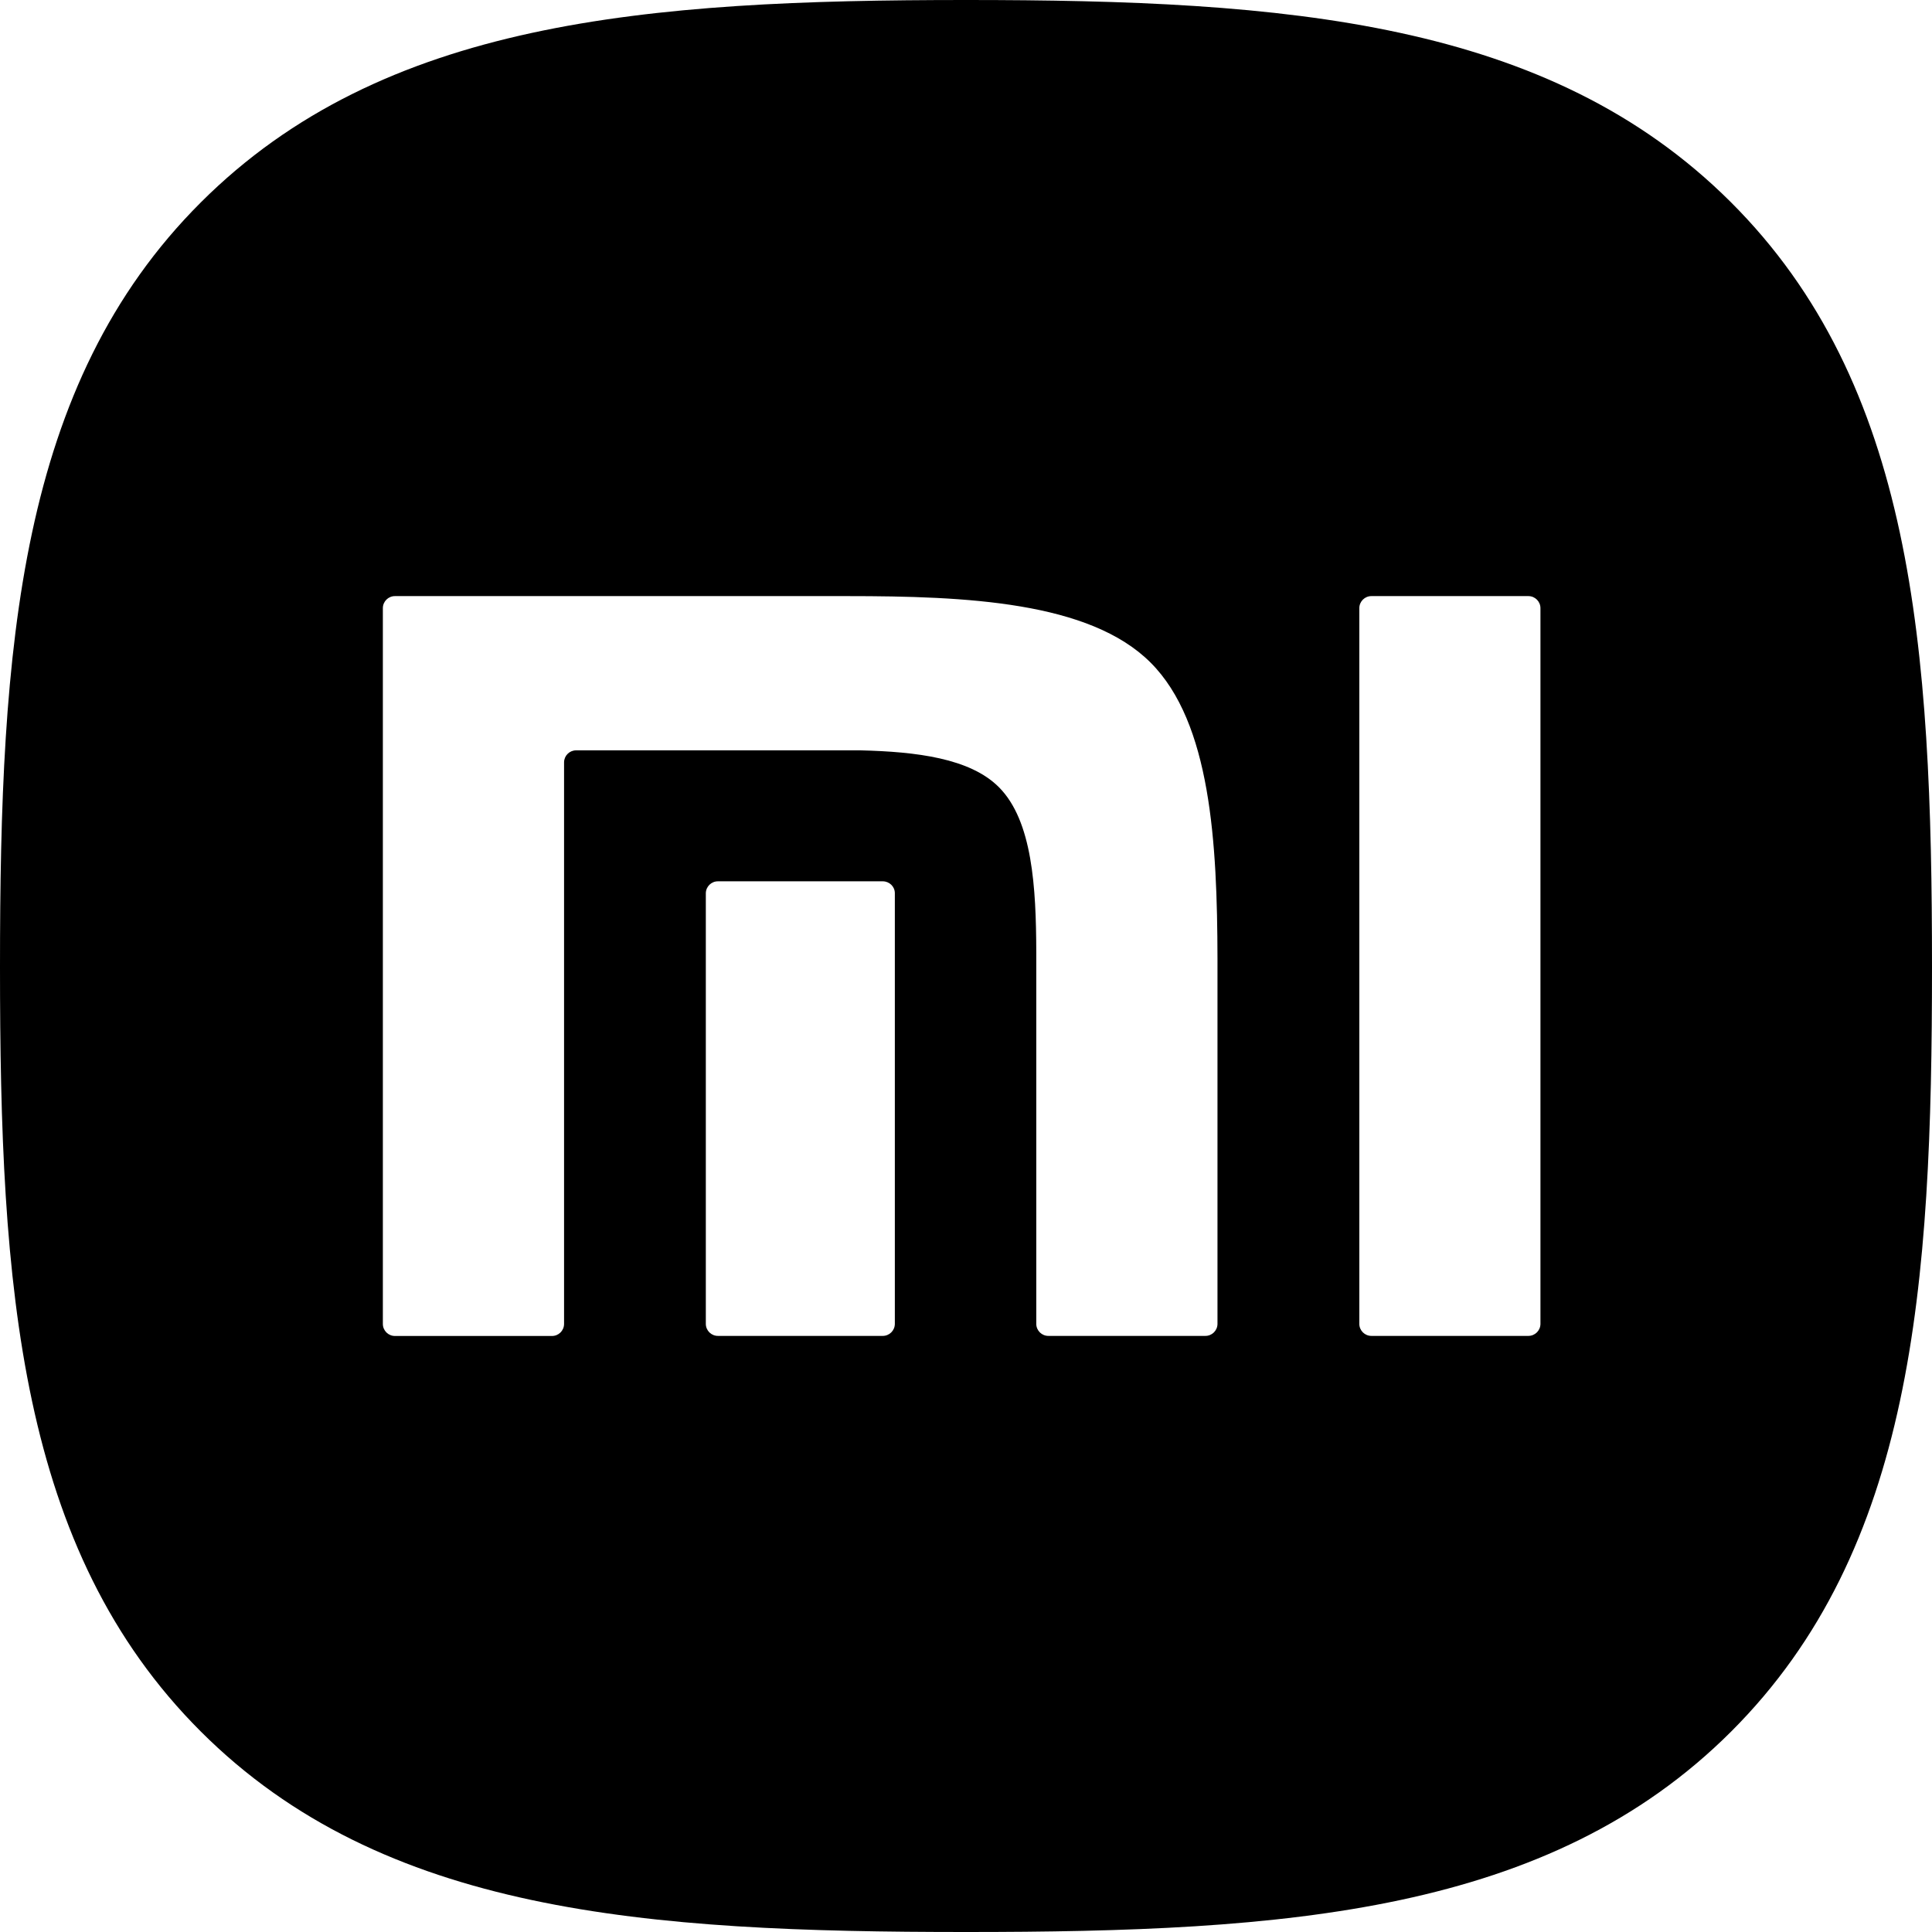
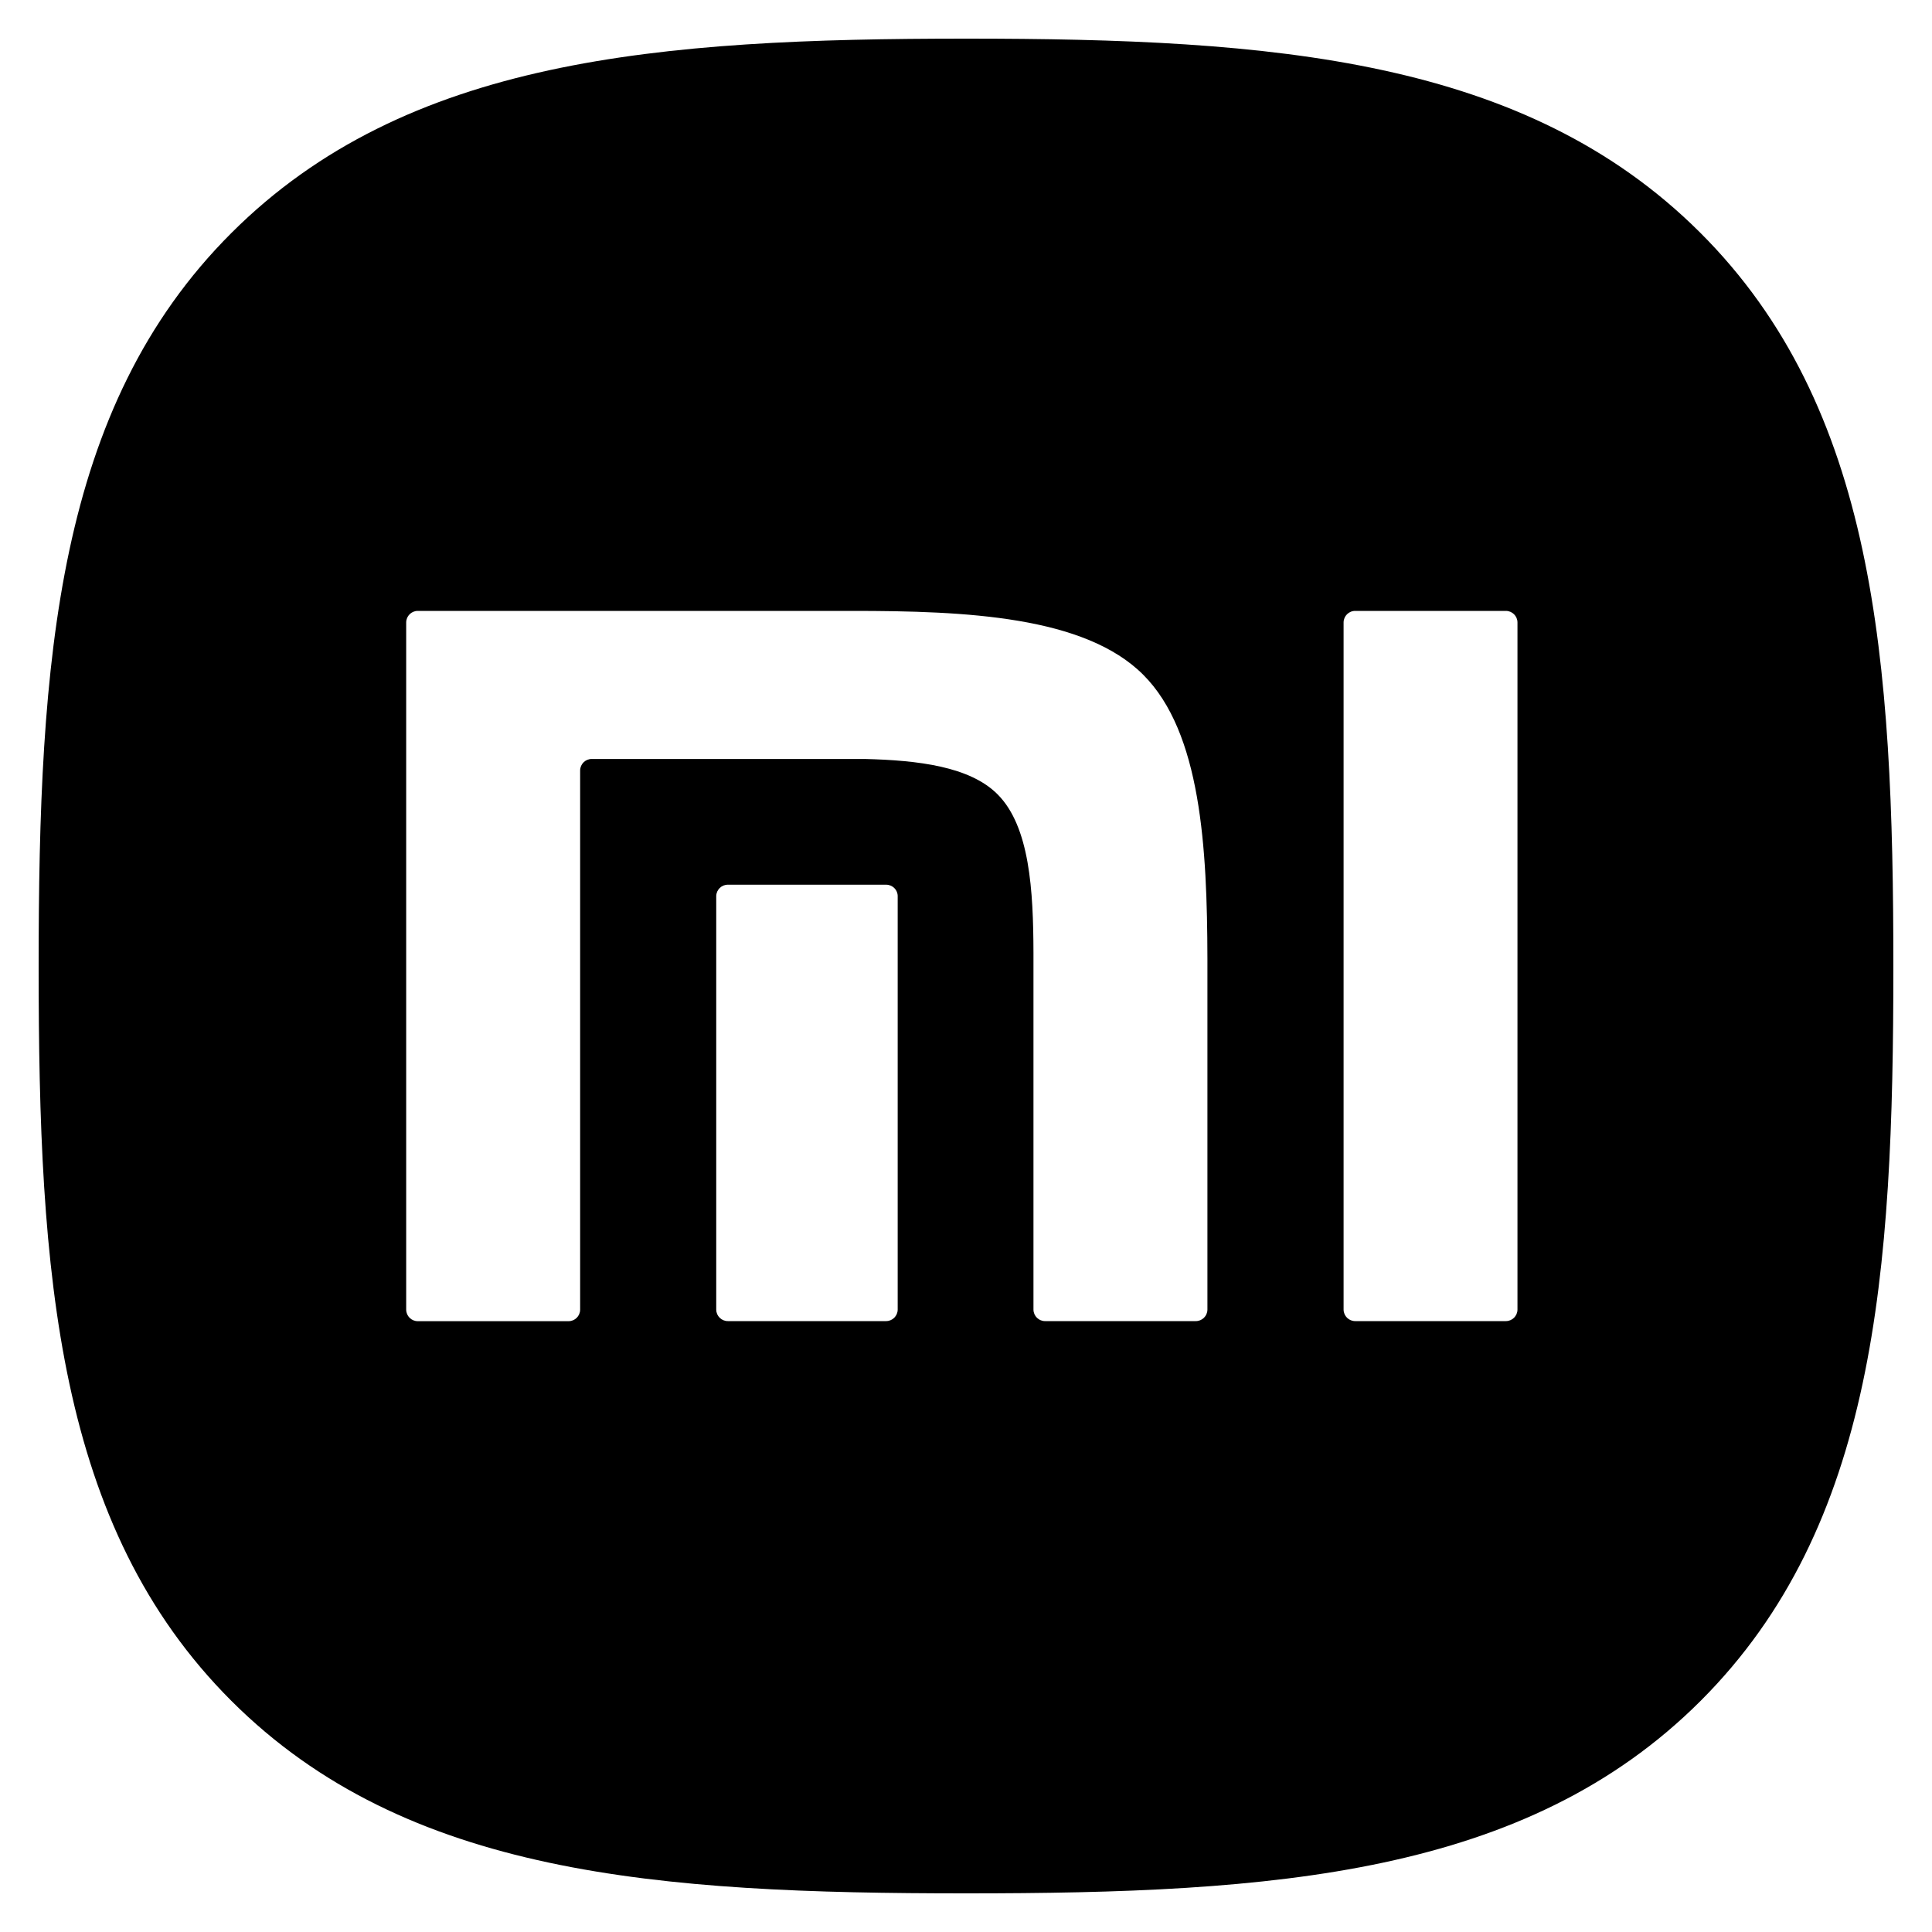
- <svg xmlns="http://www.w3.org/2000/svg" role="img" viewBox="0 0 24 24">
+ <svg xmlns="http://www.w3.org/2000/svg" role="img" viewBox="-0.5 -0.5 25 25">
  <path d="M12 0C8.016 0 4.756.255 2.493 2.516.23 4.776 0 8.033 0 12.012c0 3.98.23 7.235 2.494 9.497C4.757 23.77 8.017 24 12 24c3.983 0 7.243-.23 9.506-2.491C23.77 19.247 24 15.99 24 12.012c0-3.984-.233-7.243-2.502-9.504C19.234.252 15.978 0 12 0zM4.906 7.405h5.624c1.47 0 3.007.068 3.764.827.746.746.827 2.233.83 3.676v4.54a.15.15 0 0 1-.152.147h-1.947a.15.15 0 0 1-.152-.148V11.83c-.002-.806-.048-1.634-.464-2.051-.358-.36-1.026-.441-1.72-.458H7.158a.15.15 0 0 0-.151.147v6.98a.15.15 0 0 1-.152.148H4.906a.15.15 0 0 1-.15-.148V7.554a.15.15 0 0 1 .15-.149zm12.131 0h1.949a.15.15 0 0 1 .15.15v8.892a.15.15 0 0 1-.15.148h-1.949a.15.15 0 0 1-.151-.148V7.554a.15.15 0 0 1 .151-.149zM8.92 10.948h2.046c.083 0 .15.066.15.147v5.352a.15.15 0 0 1-.15.148H8.92a.15.15 0 0 1-.152-.148v-5.352a.15.15 0 0 1 .152-.147Z" />
</svg>
